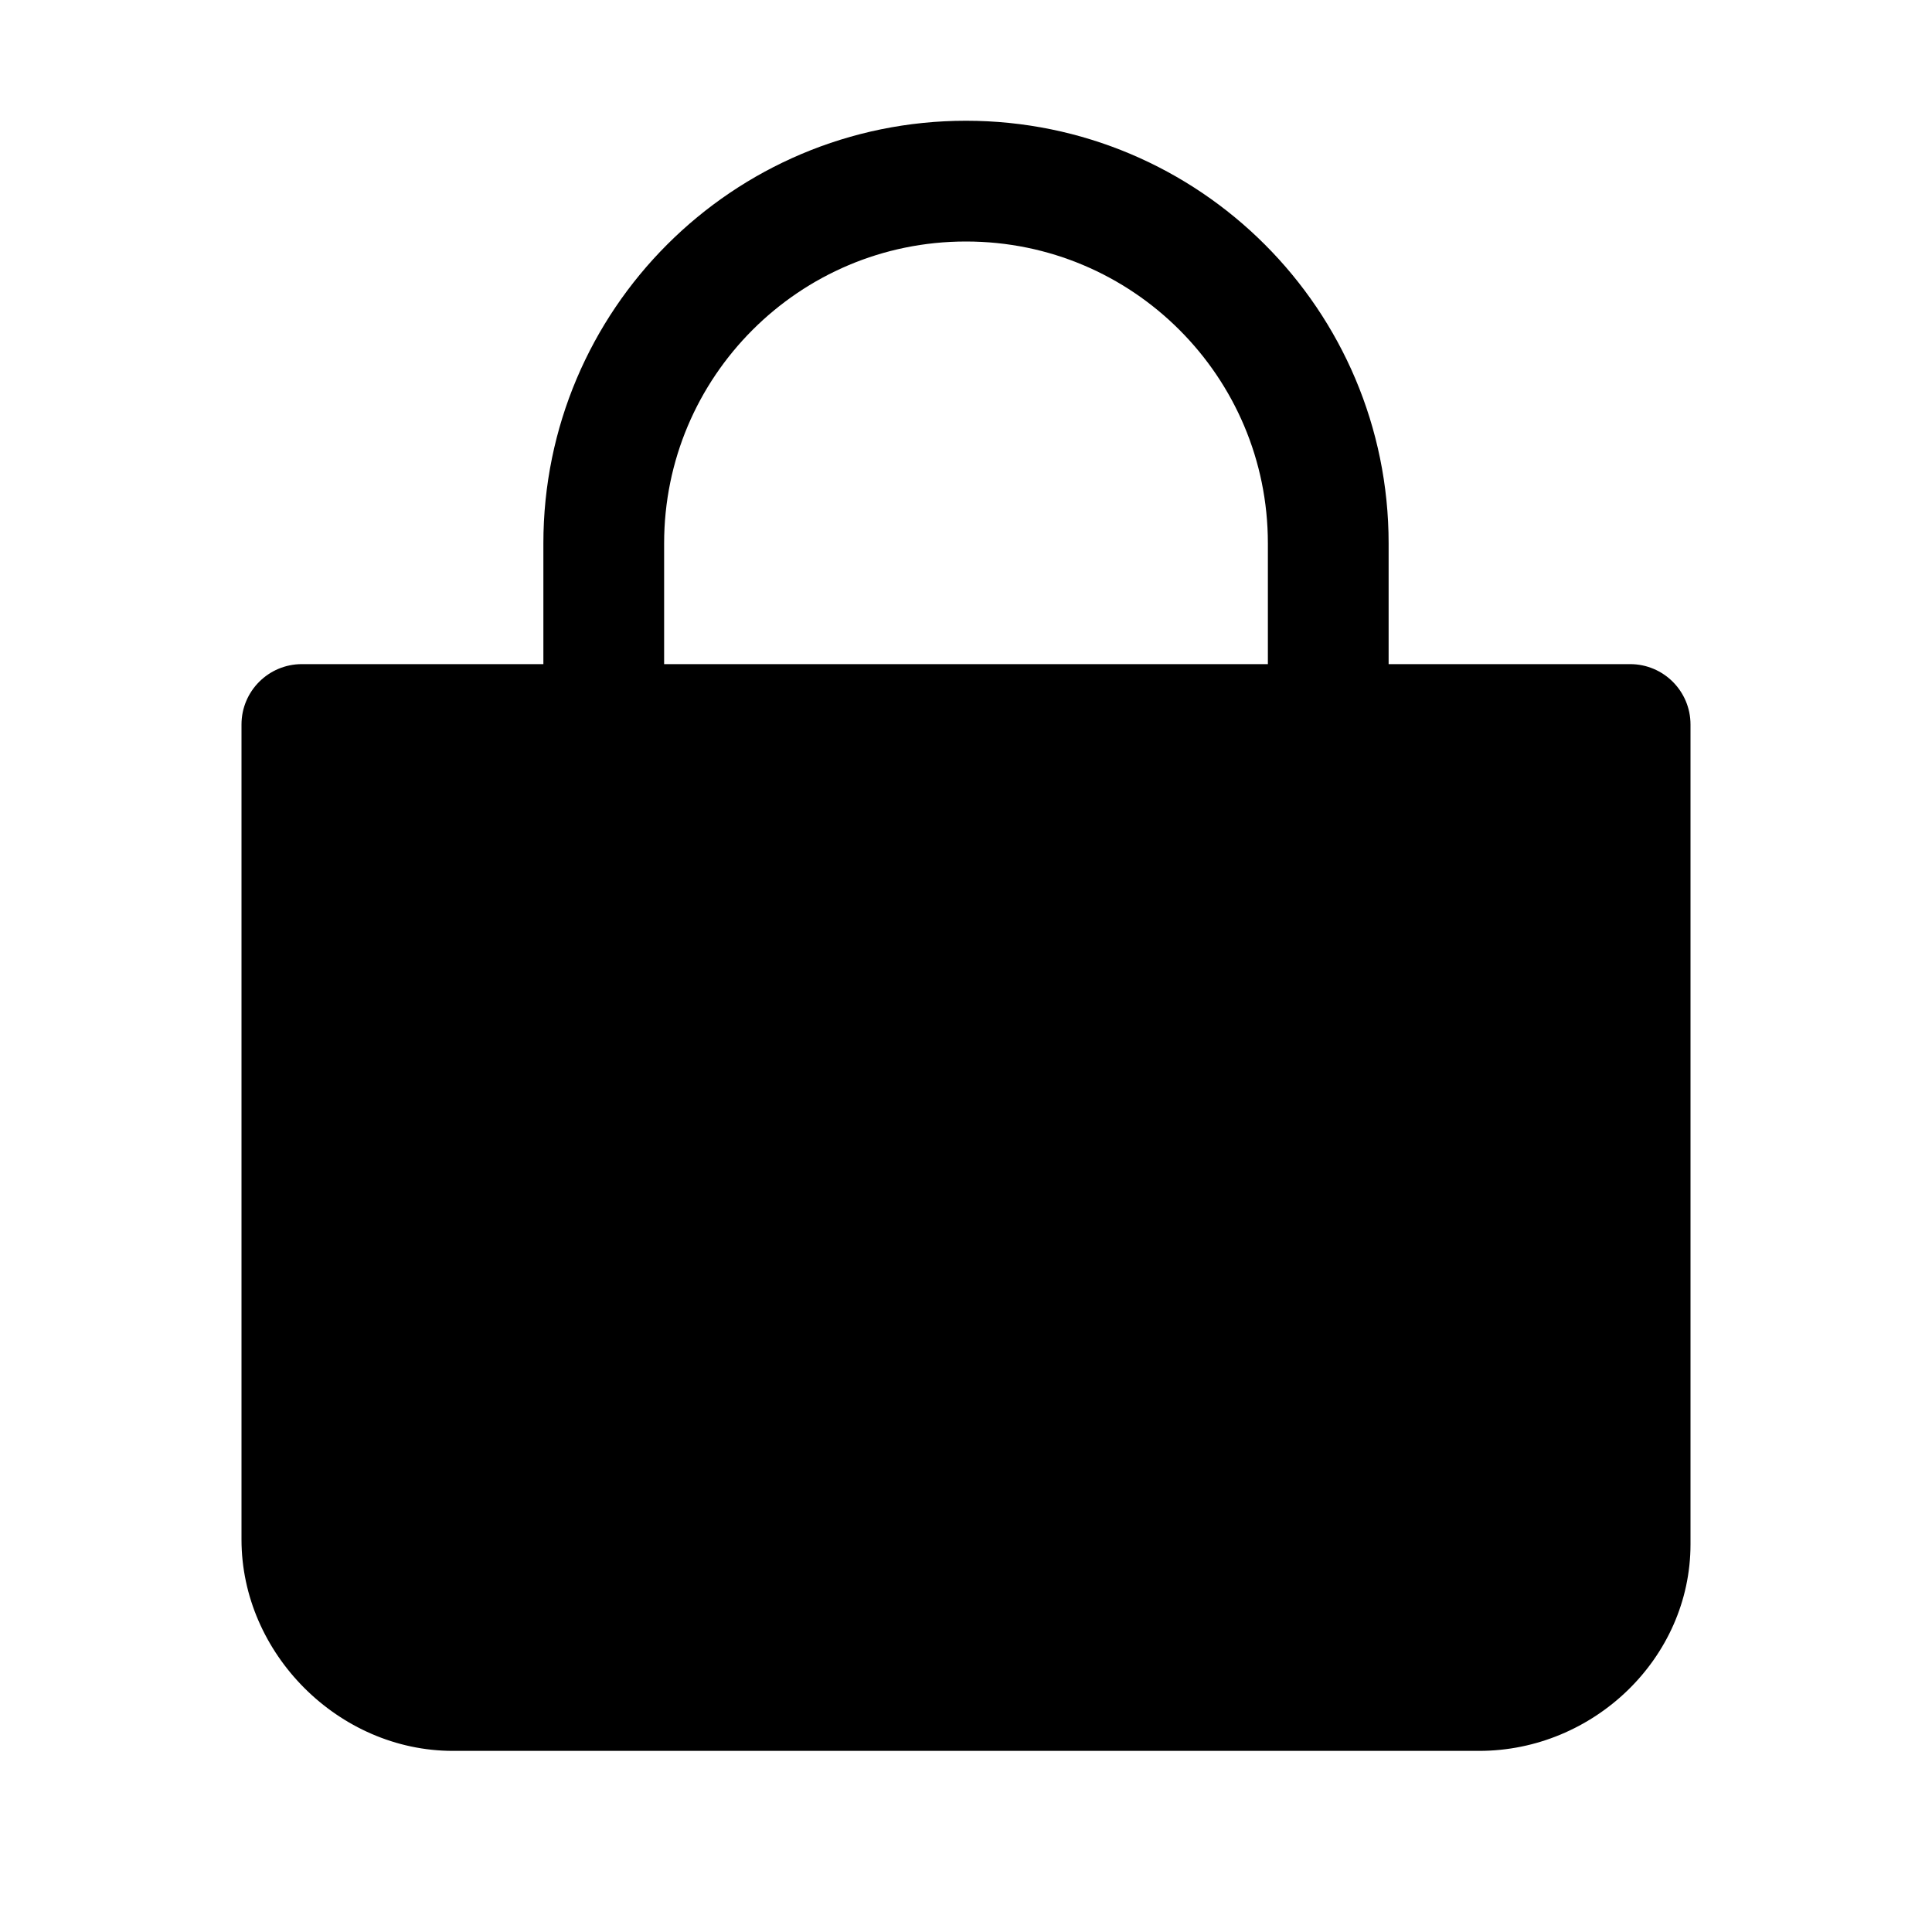
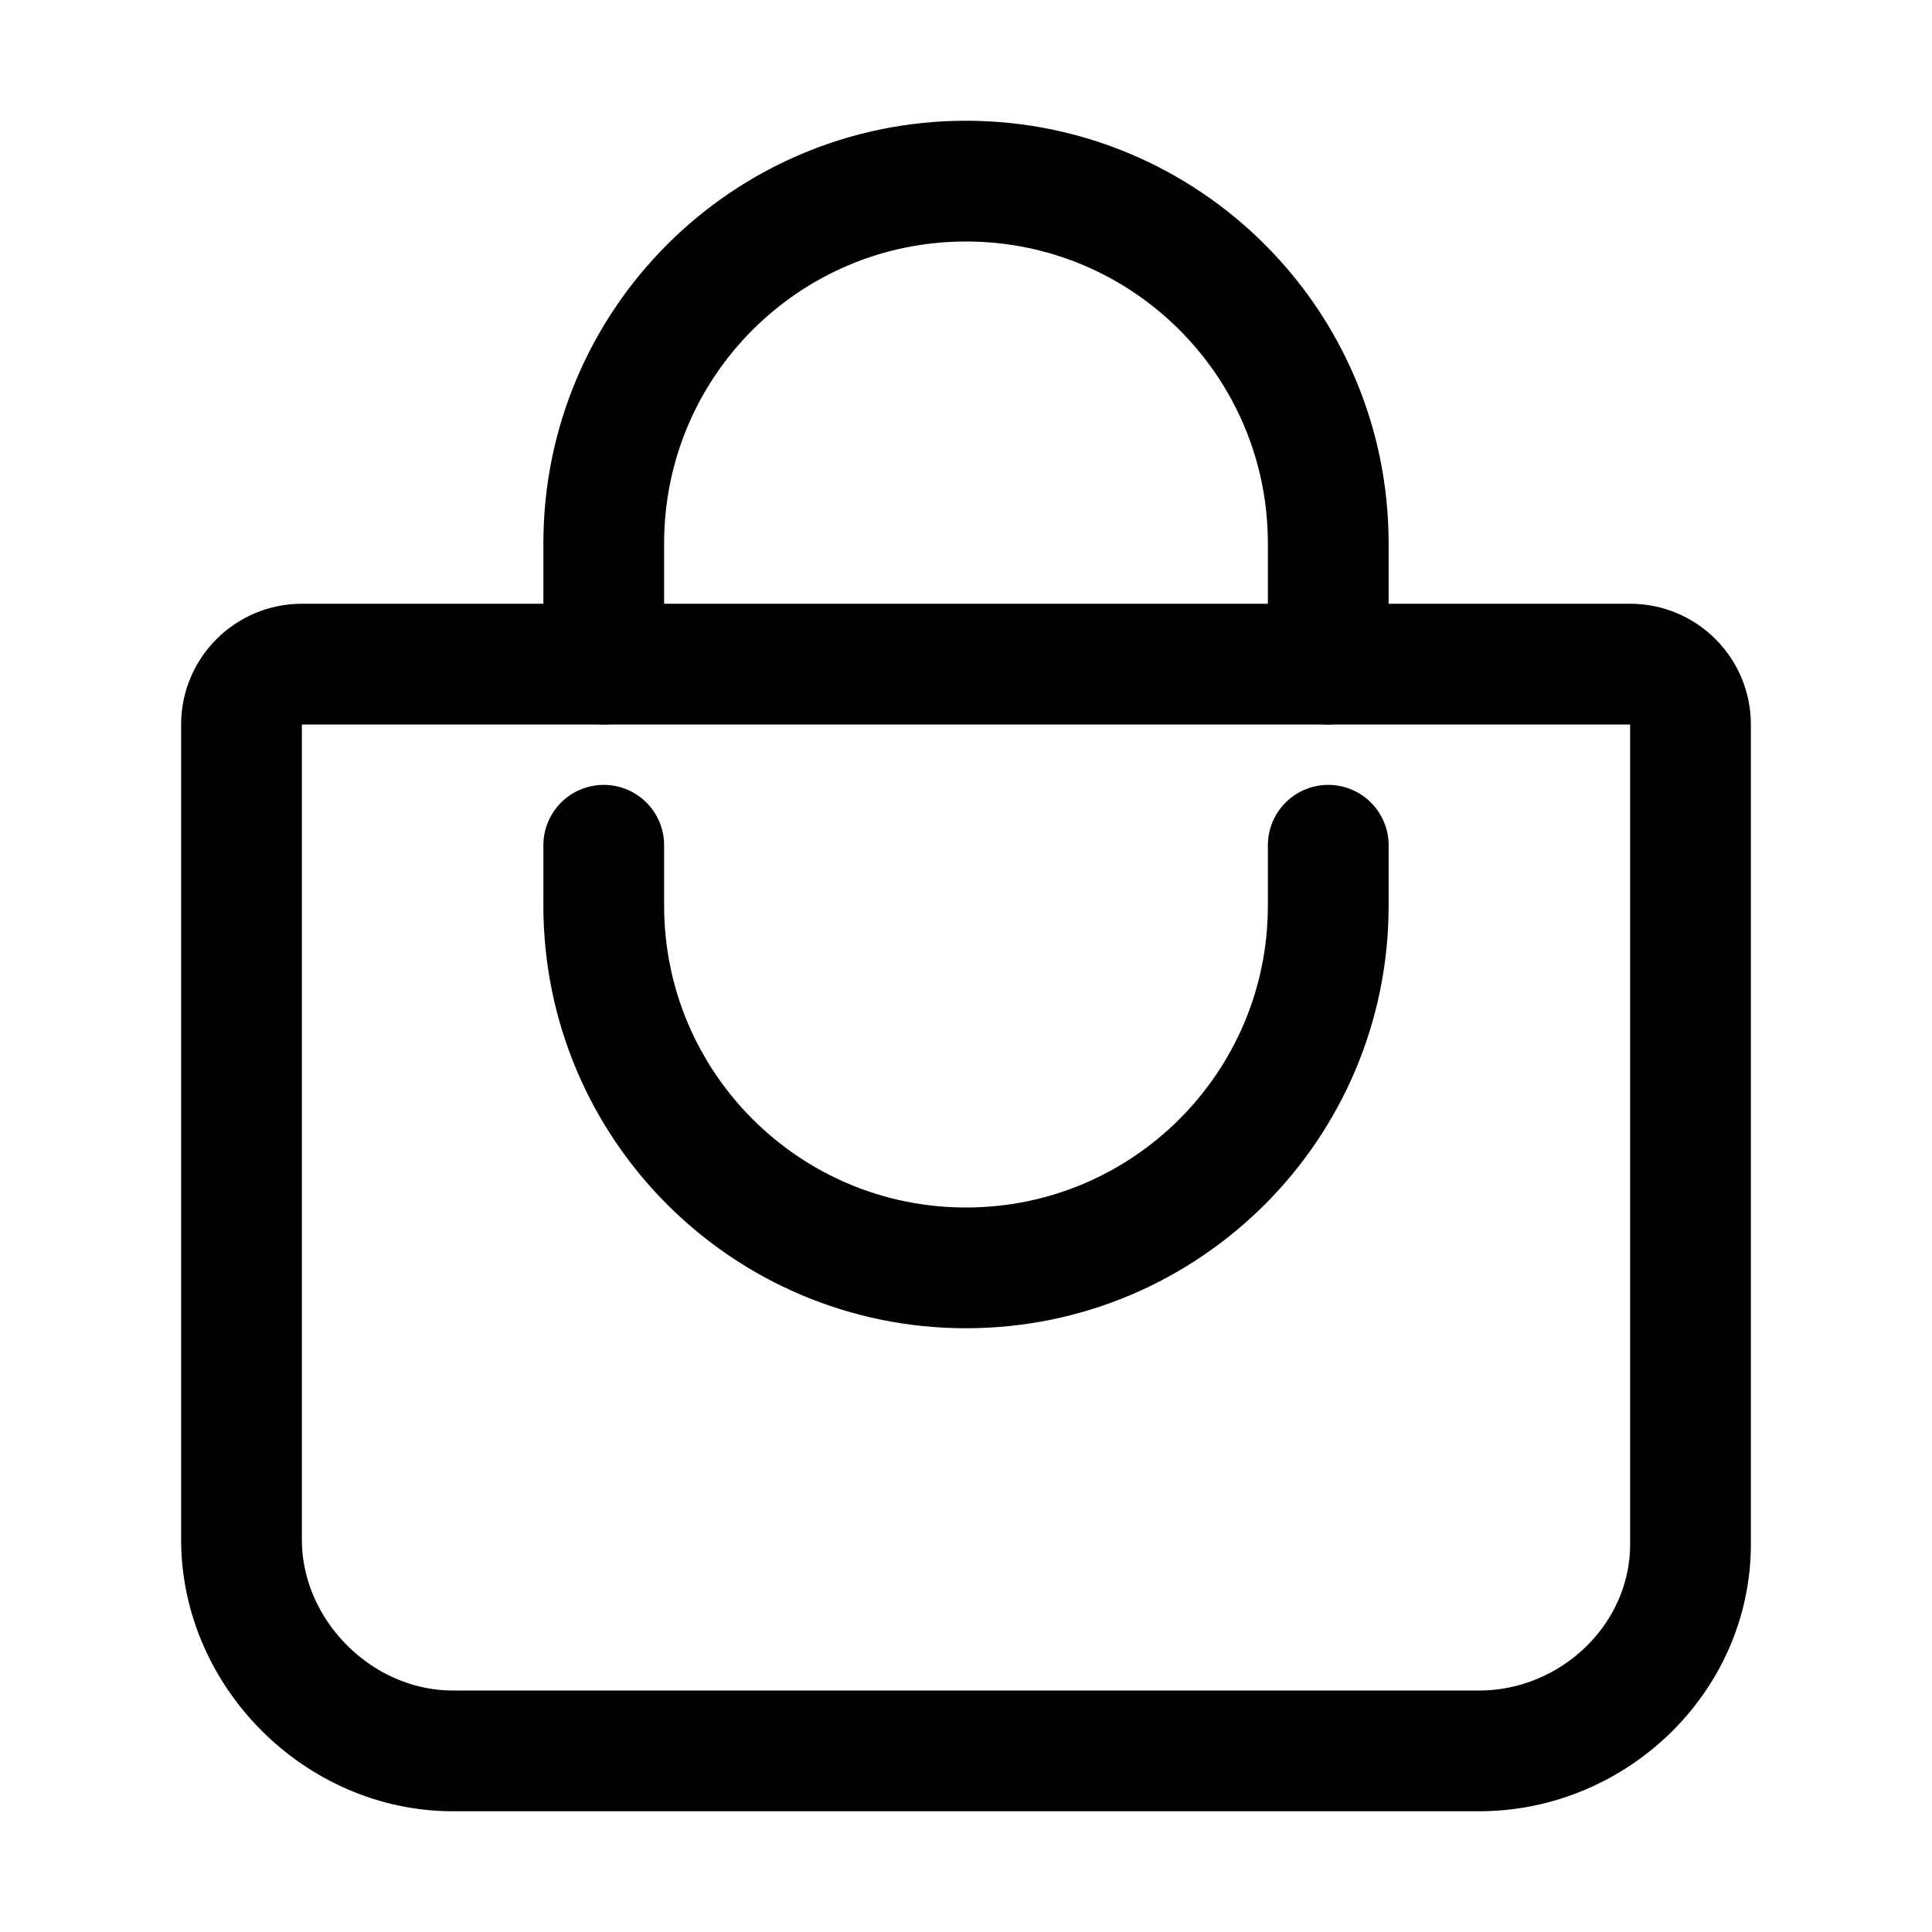
- <svg xmlns="http://www.w3.org/2000/svg" viewBox="0 0 512 512">
-   <path class="cls-1" d="M80,176a16,16,0,0,0-16,16V408c0,30.24,25.76,56,56,56H392c30.24,0,56-24.51,56-54.75V192a16,16,0,0,0-16-16Z" />
-   <path fill="none" stroke="#000" stroke-linecap="round" stroke-linejoin="round" stroke-width="32" fill-rule="evenodd" d="M160,176V144a96,96,0,0,1,96-96h0a96,96,0,0,1,96,96v32" />
-   <path fill="none" stroke="#000" stroke-linecap="round" stroke-linejoin="round" stroke-width="32" fill-rule="evenodd" d="M160,224v16a96,96,0,0,0,96,96h0a96,96,0,0,0,96-96V224" />
+ <svg xmlns="http://www.w3.org/2000/svg" id="icons" viewBox="0 0 512 512">
+   <path d="M80,176a16,16,0,0,0-16,16V408c0,30.24,25.76,56,56,56H392c30.24,0,56-24.51,56-54.75V192a16,16,0,0,0-16-16Z" fill="none" stroke="#000" stroke-linecap="round" stroke-linejoin="round" stroke-width="32" />
+   <path d="M160,176V144a96,96,0,0,1,96-96h0a96,96,0,0,1,96,96v32" fill="none" stroke="#000" stroke-linecap="round" stroke-linejoin="round" stroke-width="32" />
+   <path d="M160,224v16a96,96,0,0,0,96,96h0a96,96,0,0,0,96-96V224" fill="none" stroke="#000" stroke-linecap="round" stroke-linejoin="round" stroke-width="32" />
</svg>
